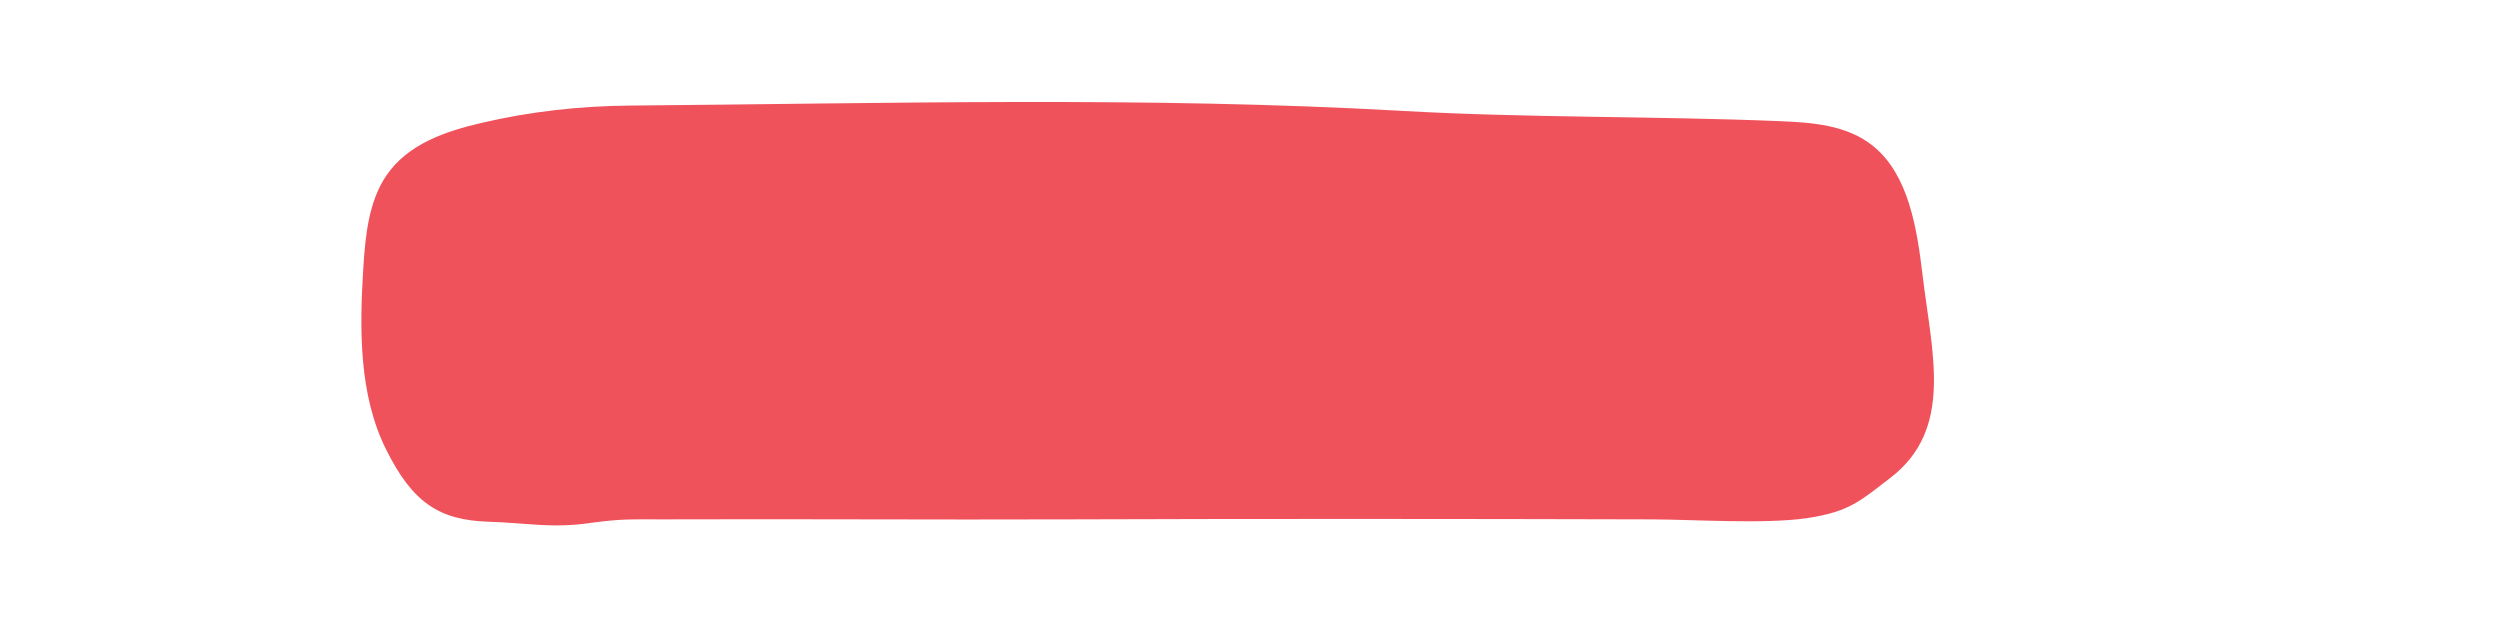
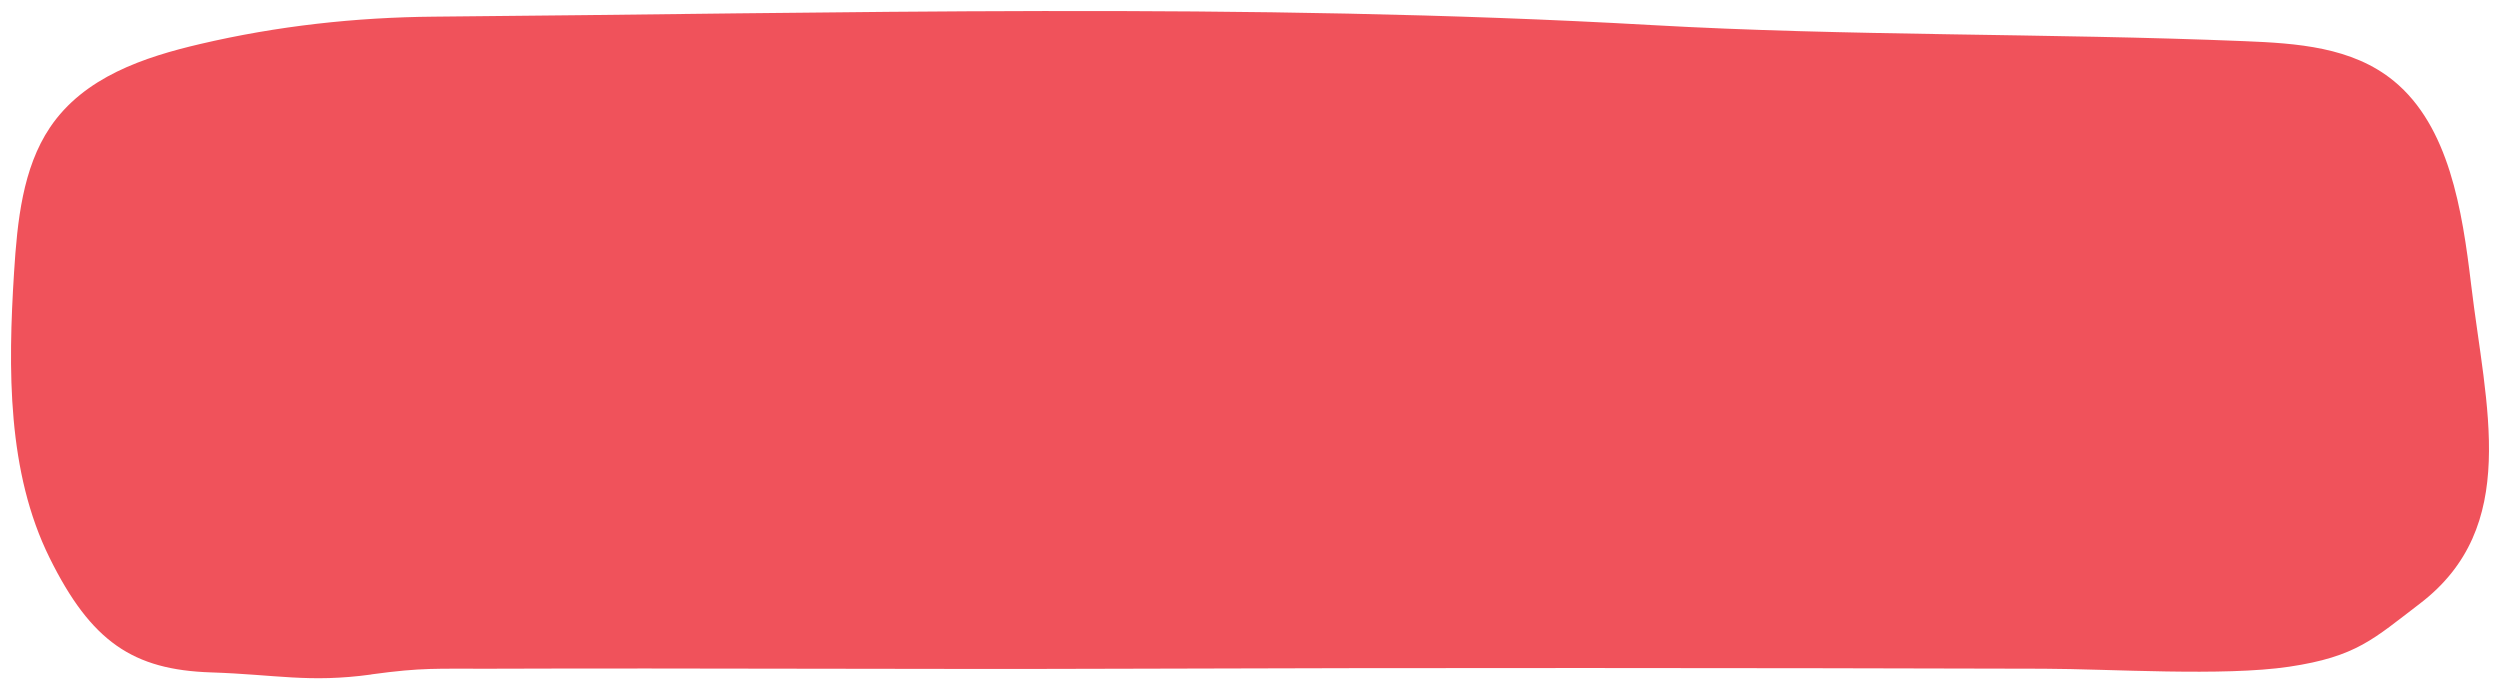
- <svg xmlns="http://www.w3.org/2000/svg" id="Layer_1" data-name="Layer 1" viewBox="0 0 715.66 179.57">
+ <svg xmlns="http://www.w3.org/2000/svg" id="Layer_1" data-name="Layer 1" viewBox="101.45 27.194 454.174 125.212">
  <defs>
    <style>
      .cls-1 {
        fill: #f0525b;
      }
    </style>
  </defs>
  <path class="cls-1" d="M168.9,149.71c9.36-1.28,11.84-1,21.42-1.03,38.87-.14,76.77.14,115.65,0,54.29-.19,112.44-.15,166.73,0,12.13.03,32.57,1.42,44.59-.36,12.29-1.83,15.37-5.07,23.73-11.43,18.36-13.98,12.02-35.69,9.36-57.99-1.62-13.62-4.02-28.75-14.03-36.98-7.59-6.23-17.7-6.86-27.17-7.25-35.92-1.47-71.94-.89-107.83-2.93-72.94-4.15-147.95-2.12-221.01-1.52-14.29.12-28.55,1.69-42.53,4.97-10.1,2.37-21.08,5.95-27.28,15.16-4.97,7.39-5.94,17.06-6.52,26.24-1.12,17.68-1.26,36.38,6.45,51.95,7.55,15.26,15.17,20.35,29.35,20.81,11.74.38,17.79,1.93,29.09.38Z" />
</svg>
